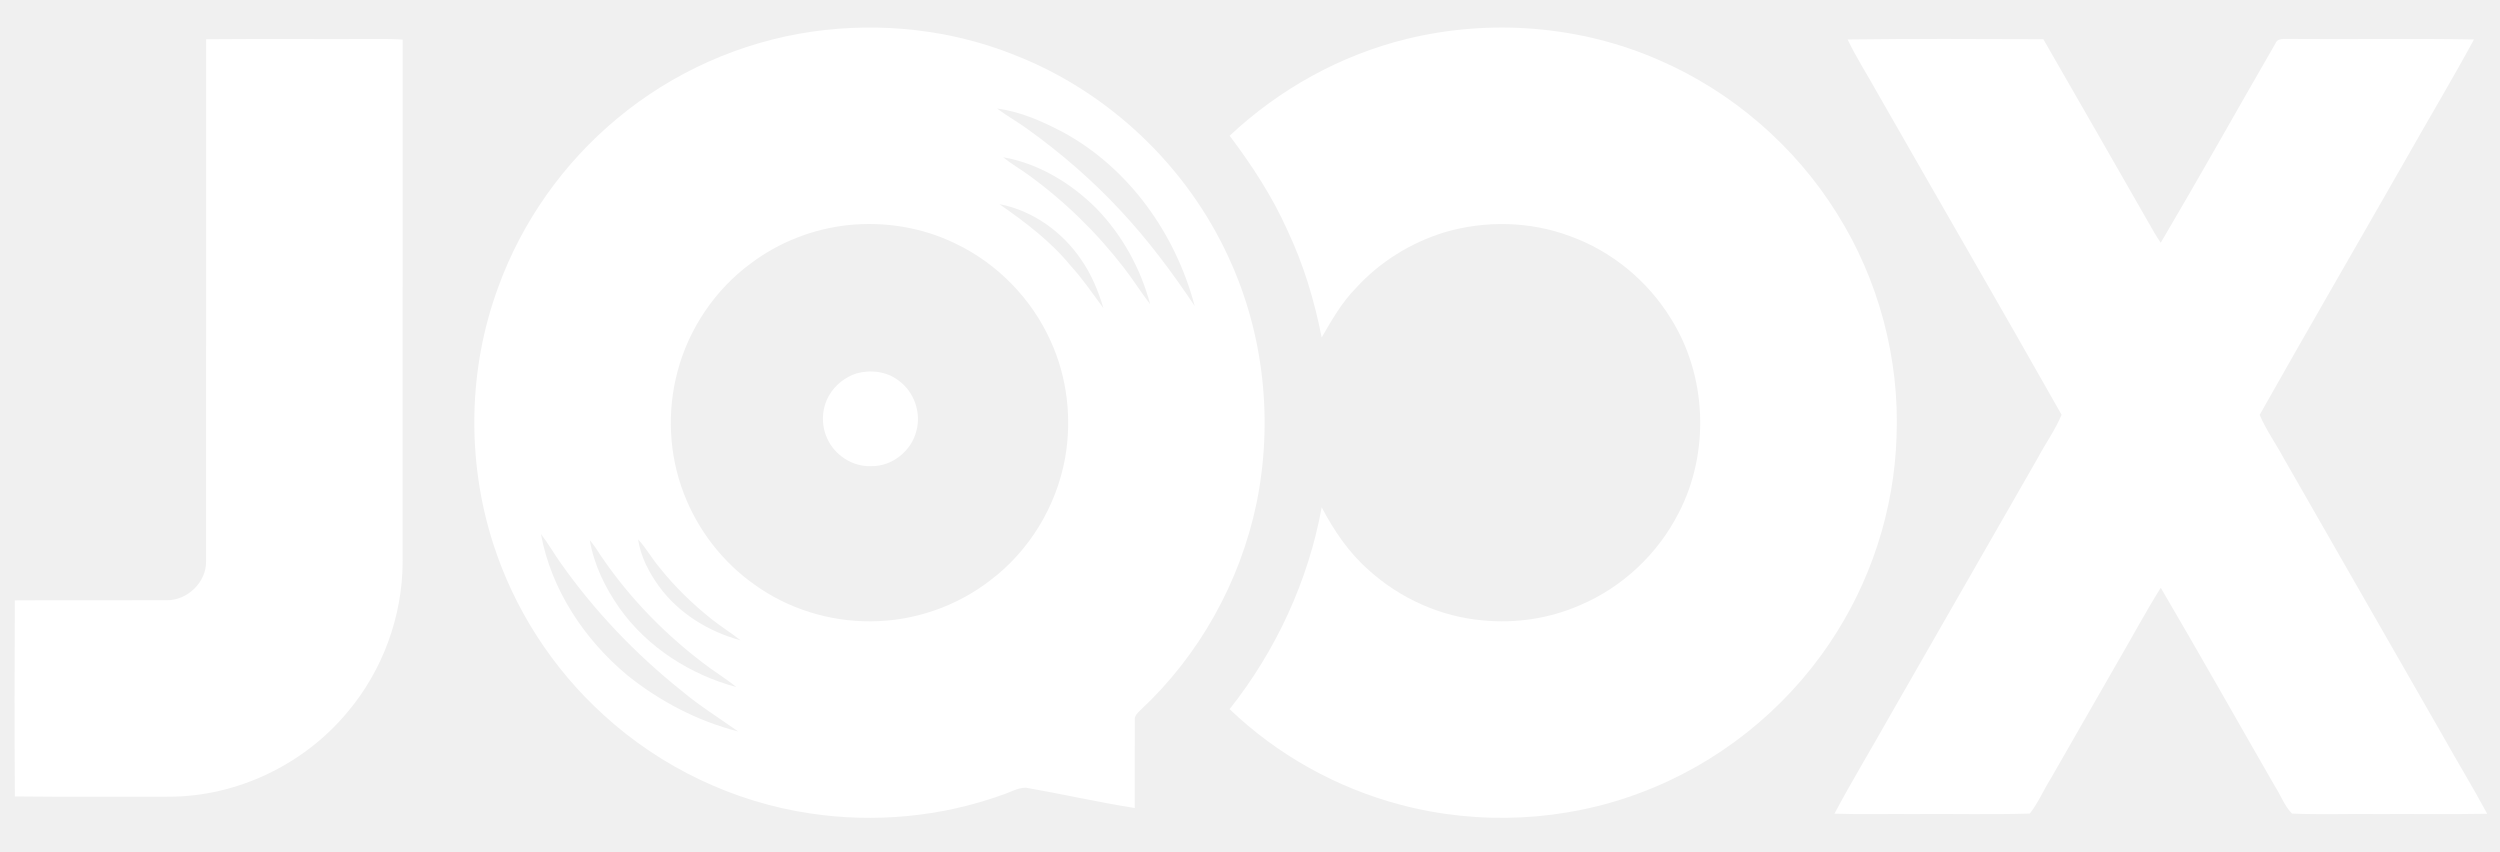
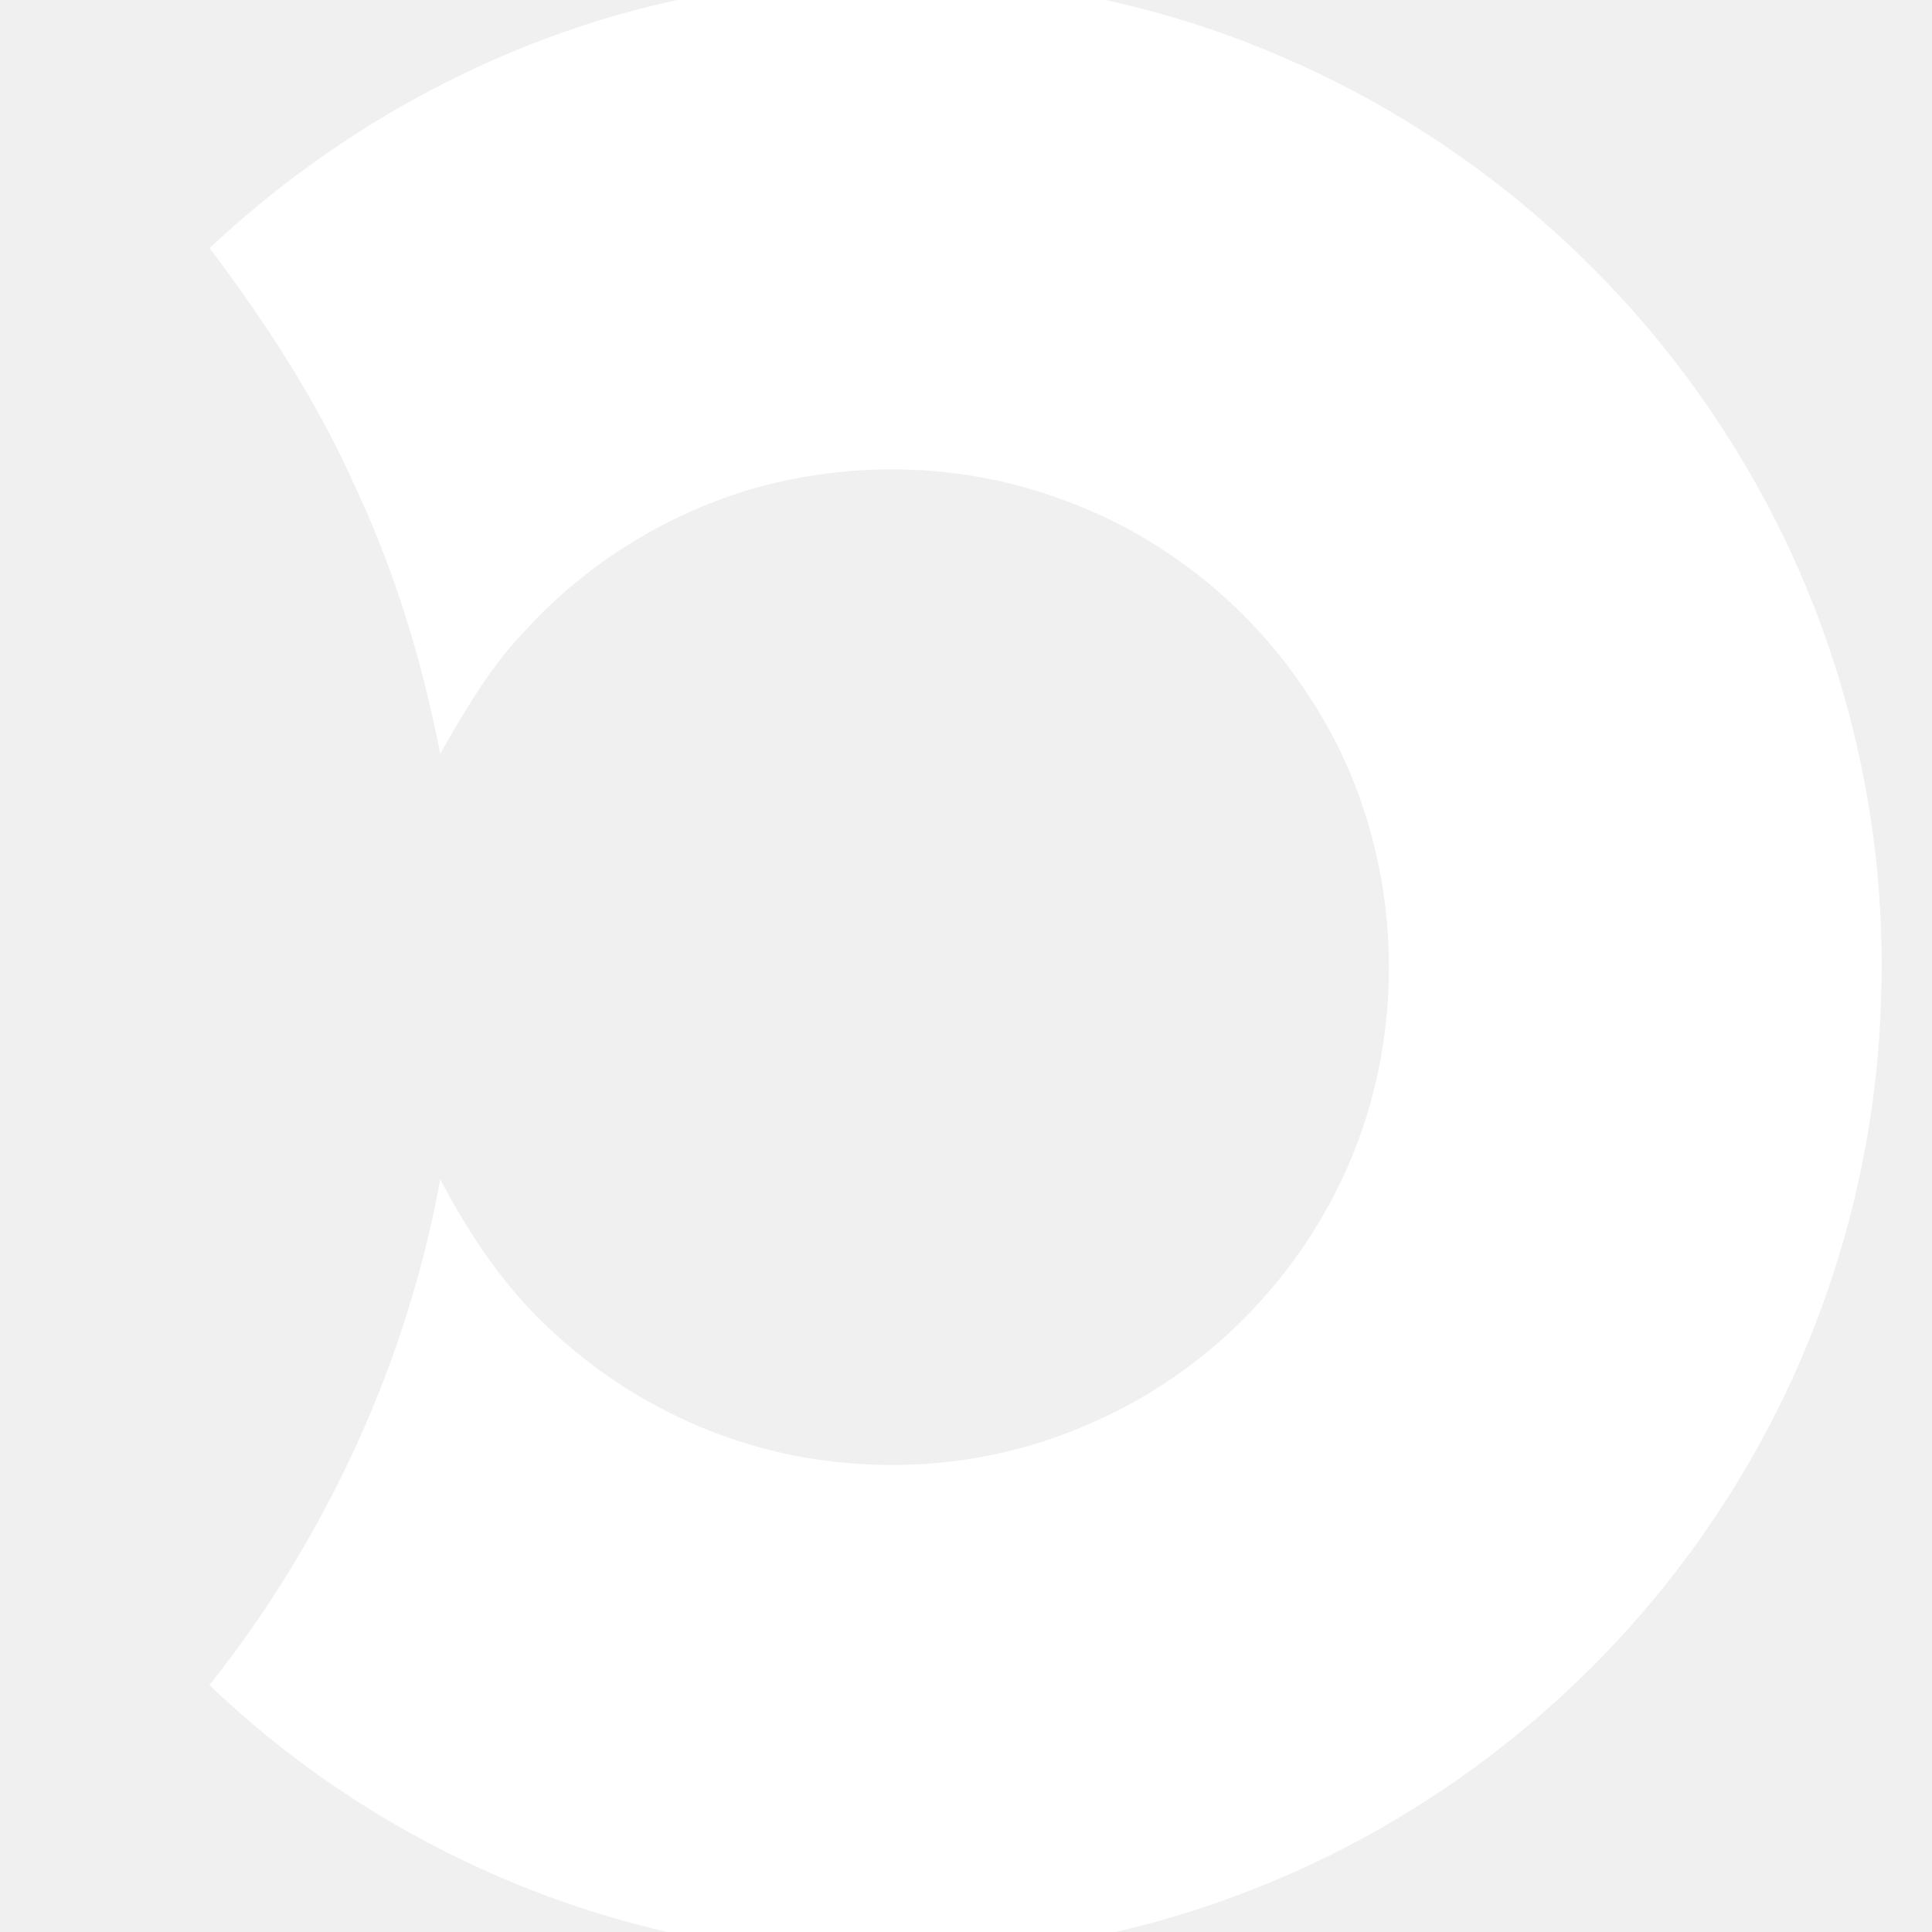
- <svg xmlns="http://www.w3.org/2000/svg" role="img" viewBox="0 0 1128 384">
-   <g fill="#FFFFFF" fill-rule="evenodd">
-     <path d="M 366.39 14.28 C 397.15 9.87 429.12 13.29 458.00 24.91 C 500.36 41.50 535.63 75.07 554.49 116.44 C 570.34 150.74 574.50 190.12 566.94 227.08 C 559.55 262.59 541.07 295.77 514.49 320.48 C 513.28 321.70 511.76 323.00 512.03 324.92 C 511.92 338.14 512.05 351.36 512.00 364.58 C 495.56 361.98 479.31 358.27 462.92 355.41 C 458.94 355.40 455.42 357.74 451.68 358.84 C 424.36 368.58 394.63 371.33 365.96 367.08 C 331.27 362.01 298.25 346.29 272.40 322.63 C 249.26 301.66 231.77 274.51 222.35 244.74 C 210.52 207.53 211.24 166.38 224.74 129.73 C 235.44 100.13 254.25 73.55 278.47 53.48 C 303.43 32.66 334.21 18.92 366.39 14.28 M 449.90 48.98 C 454.34 52.33 459.23 55.02 463.71 58.31 C 478.70 69.05 492.72 81.20 505.30 94.70 C 517.85 108.07 528.85 122.81 539.03 138.04 C 530.44 105.50 509.31 75.66 479.41 59.53 C 470.14 54.68 460.36 50.34 449.90 48.98 M 452.60 70.94 C 456.21 73.89 460.28 76.19 464.03 78.93 C 480.33 90.74 494.87 104.95 507.16 120.88 C 511.29 126.20 514.84 131.93 518.95 137.27 C 514.68 121.20 506.39 106.15 494.83 94.18 C 483.36 82.69 468.73 73.77 452.60 70.94 M 450.92 92.10 C 462.56 100.23 474.08 108.86 483.11 119.94 C 488.56 125.89 493.08 132.58 497.86 139.05 C 495.58 131.34 492.46 123.80 487.85 117.18 C 479.32 104.55 465.97 95.01 450.92 92.10 M 382.45 101.59 C 366.74 103.31 351.46 109.30 338.82 118.81 C 322.64 130.70 310.76 148.30 305.68 167.72 C 300.89 185.69 301.82 205.20 308.51 222.58 C 314.76 239.01 325.95 253.54 340.31 263.69 C 355.50 274.68 374.27 280.50 392.99 280.34 C 412.32 280.28 431.57 273.66 446.85 261.82 C 464.45 248.54 476.63 228.41 480.56 206.74 C 483.71 189.03 481.57 170.34 474.09 153.95 C 465.52 134.82 449.99 118.89 431.07 109.87 C 416.07 102.58 399.01 99.82 382.45 101.59 M 244.07 240.94 C 248.70 266.09 263.69 288.59 283.19 304.79 C 297.82 316.51 314.89 325.41 333.07 330.05 C 324.49 323.97 315.51 318.40 307.44 311.60 C 286.72 295.06 268.24 275.70 252.96 254.02 C 249.89 249.73 247.32 245.10 244.07 240.94 M 266.11 243.69 C 267.99 254.84 273.09 265.23 279.54 274.43 C 292.12 292.10 311.44 304.41 332.25 310.01 C 327.20 305.91 321.58 302.57 316.46 298.55 C 297.86 284.26 281.48 266.96 268.77 247.22 C 267.93 246.00 267.03 244.83 266.11 243.69 M 287.91 243.37 C 289.05 251.15 292.82 258.29 297.37 264.59 C 306.24 276.74 319.73 285.01 334.13 288.91 C 330.03 285.64 325.55 282.87 321.41 279.63 C 312.71 272.72 304.66 264.97 297.73 256.27 C 294.20 252.16 291.62 247.33 287.91 243.37 Z" />
+ <svg xmlns="http://www.w3.org/2000/svg" role="img" viewBox="0 0 24 24">
+   <g fill="#FFFFFF" fill-rule="evenodd" transform="translate(12,12) scale(0.069) translate(-691,-190.5)">
    <path d="M 634.78 17.55 C 672.47 8.35 713.18 11.54 748.75 27.19 C 781.56 41.44 809.84 65.86 828.77 96.20 C 847.62 126.10 857.13 161.75 855.72 197.06 C 854.69 230.21 844.01 262.96 825.39 290.40 C 804.92 320.81 774.85 344.65 740.53 357.55 C 706.07 370.66 667.48 372.55 631.86 363.09 C 603.09 355.50 576.28 340.56 554.80 319.96 C 575.74 293.55 590.29 262.08 596.35 228.90 C 601.86 239.43 608.66 249.44 617.66 257.31 C 631.79 270.06 650.05 278.26 669.04 279.92 C 683.93 281.36 699.19 279.08 712.91 273.05 C 732.04 264.98 748.04 249.89 757.44 231.40 C 771.59 204.06 770.19 169.36 753.67 143.36 C 743.22 126.54 727.07 113.26 708.41 106.56 C 690.38 99.81 670.16 99.39 651.74 104.82 C 636.55 109.49 622.58 118.14 611.86 129.90 C 605.43 136.42 600.88 144.41 596.34 152.28 C 593.09 135.67 588.17 119.33 580.93 104.01 C 574.10 88.69 564.88 74.61 554.82 61.25 C 577.22 40.22 604.90 24.84 634.78 17.55 Z" />
-     <path d="M 93.01 17.70 C 119.01 17.48 145.00 17.70 171.00 17.59 C 174.57 17.56 178.14 17.61 181.70 17.87 C 181.63 96.59 181.70 175.31 181.67 254.03 C 181.48 278.31 172.64 302.41 157.03 321.01 C 137.41 344.87 106.94 359.54 75.99 359.47 C 52.90 359.40 29.80 359.63 6.71 359.35 C 6.51 329.86 6.55 300.37 6.69 270.89 C 29.49 270.74 52.28 270.91 75.07 270.82 C 84.54 271.03 93.24 262.63 92.98 253.08 C 93.03 174.62 92.97 96.16 93.01 17.70 Z" />
-     <path d="M 833.62 17.81 C 863.05 17.40 892.51 17.64 921.95 17.69 C 938.69 46.75 955.37 75.86 972.03 104.98 C 972.94 106.52 973.91 108.04 974.91 109.55 C 992.48 79.78 1009.35 49.59 1026.65 19.65 C 1027.68 16.99 1030.69 17.70 1032.97 17.57 C 1060.73 17.79 1088.51 17.33 1116.27 17.80 C 1106.30 36.16 1095.54 54.10 1085.27 72.30 C 1063.40 110.62 1041.21 148.78 1019.56 187.20 C 1022.46 194.01 1026.86 200.11 1030.36 206.64 C 1054.37 248.64 1078.49 290.57 1102.52 332.55 C 1109.01 344.14 1115.92 355.48 1122.22 367.17 C 1105.82 367.47 1089.40 367.21 1073.00 367.30 C 1060.05 367.13 1047.07 367.62 1034.15 367.09 C 1030.72 363.59 1029.03 358.75 1026.39 354.66 C 1009.21 324.85 992.35 294.86 974.93 265.20 C 967.73 276.71 961.35 288.72 954.48 300.43 C 944.79 317.41 934.99 334.34 925.29 351.32 C 922.03 356.50 919.64 362.27 915.84 367.08 C 898.25 367.61 880.61 367.14 863.00 367.30 C 851.23 367.20 839.46 367.51 827.70 367.13 C 835.79 351.93 844.75 337.22 853.17 322.20 C 875.31 283.67 897.37 245.10 919.49 206.56 C 922.94 200.03 927.35 193.96 930.18 187.14 C 902.87 138.82 874.99 90.77 847.45 42.56 C 842.89 34.28 837.73 26.32 833.62 17.81 Z" />
-     <path d="M 386.39 168.50 C 392.75 166.71 400.05 167.56 405.37 171.65 C 412.41 176.66 415.77 186.15 413.47 194.47 C 411.21 203.55 402.43 210.54 393.03 210.32 C 384.64 210.67 376.48 205.31 373.16 197.67 C 370.39 191.53 370.72 184.05 374.18 178.25 C 376.87 173.65 381.34 170.15 386.39 168.50 Z" />
  </g>
</svg>
